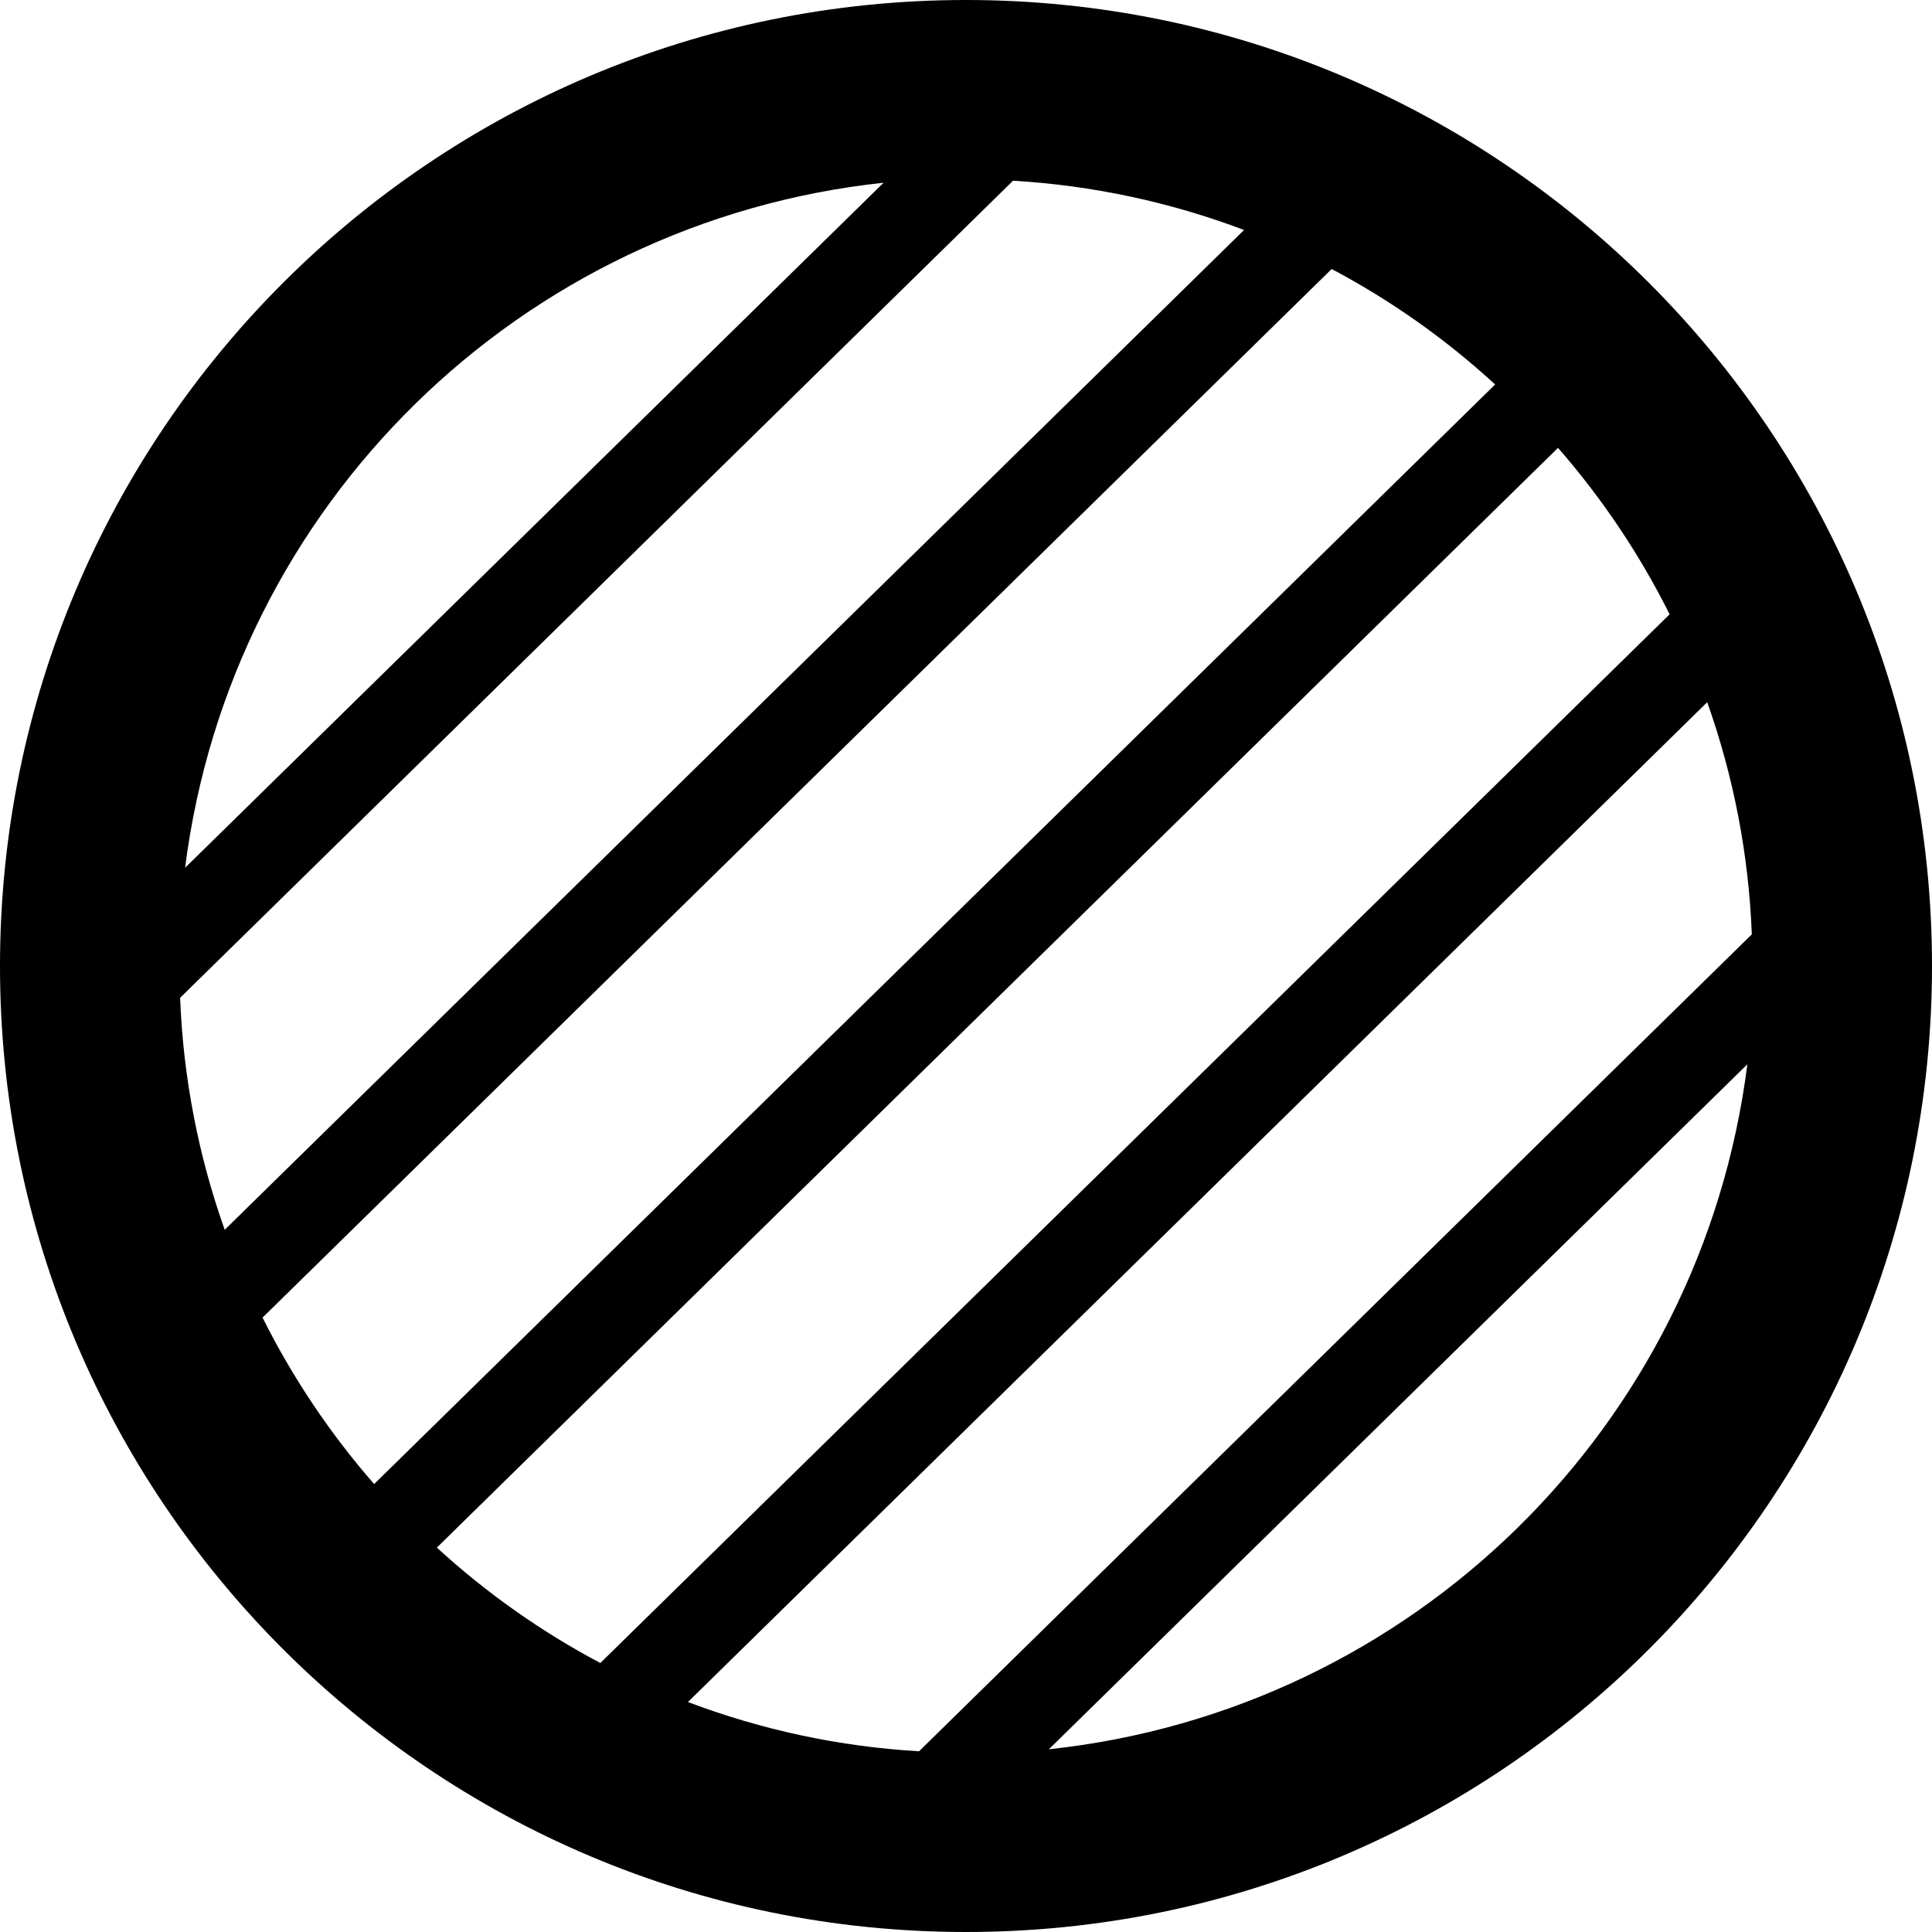
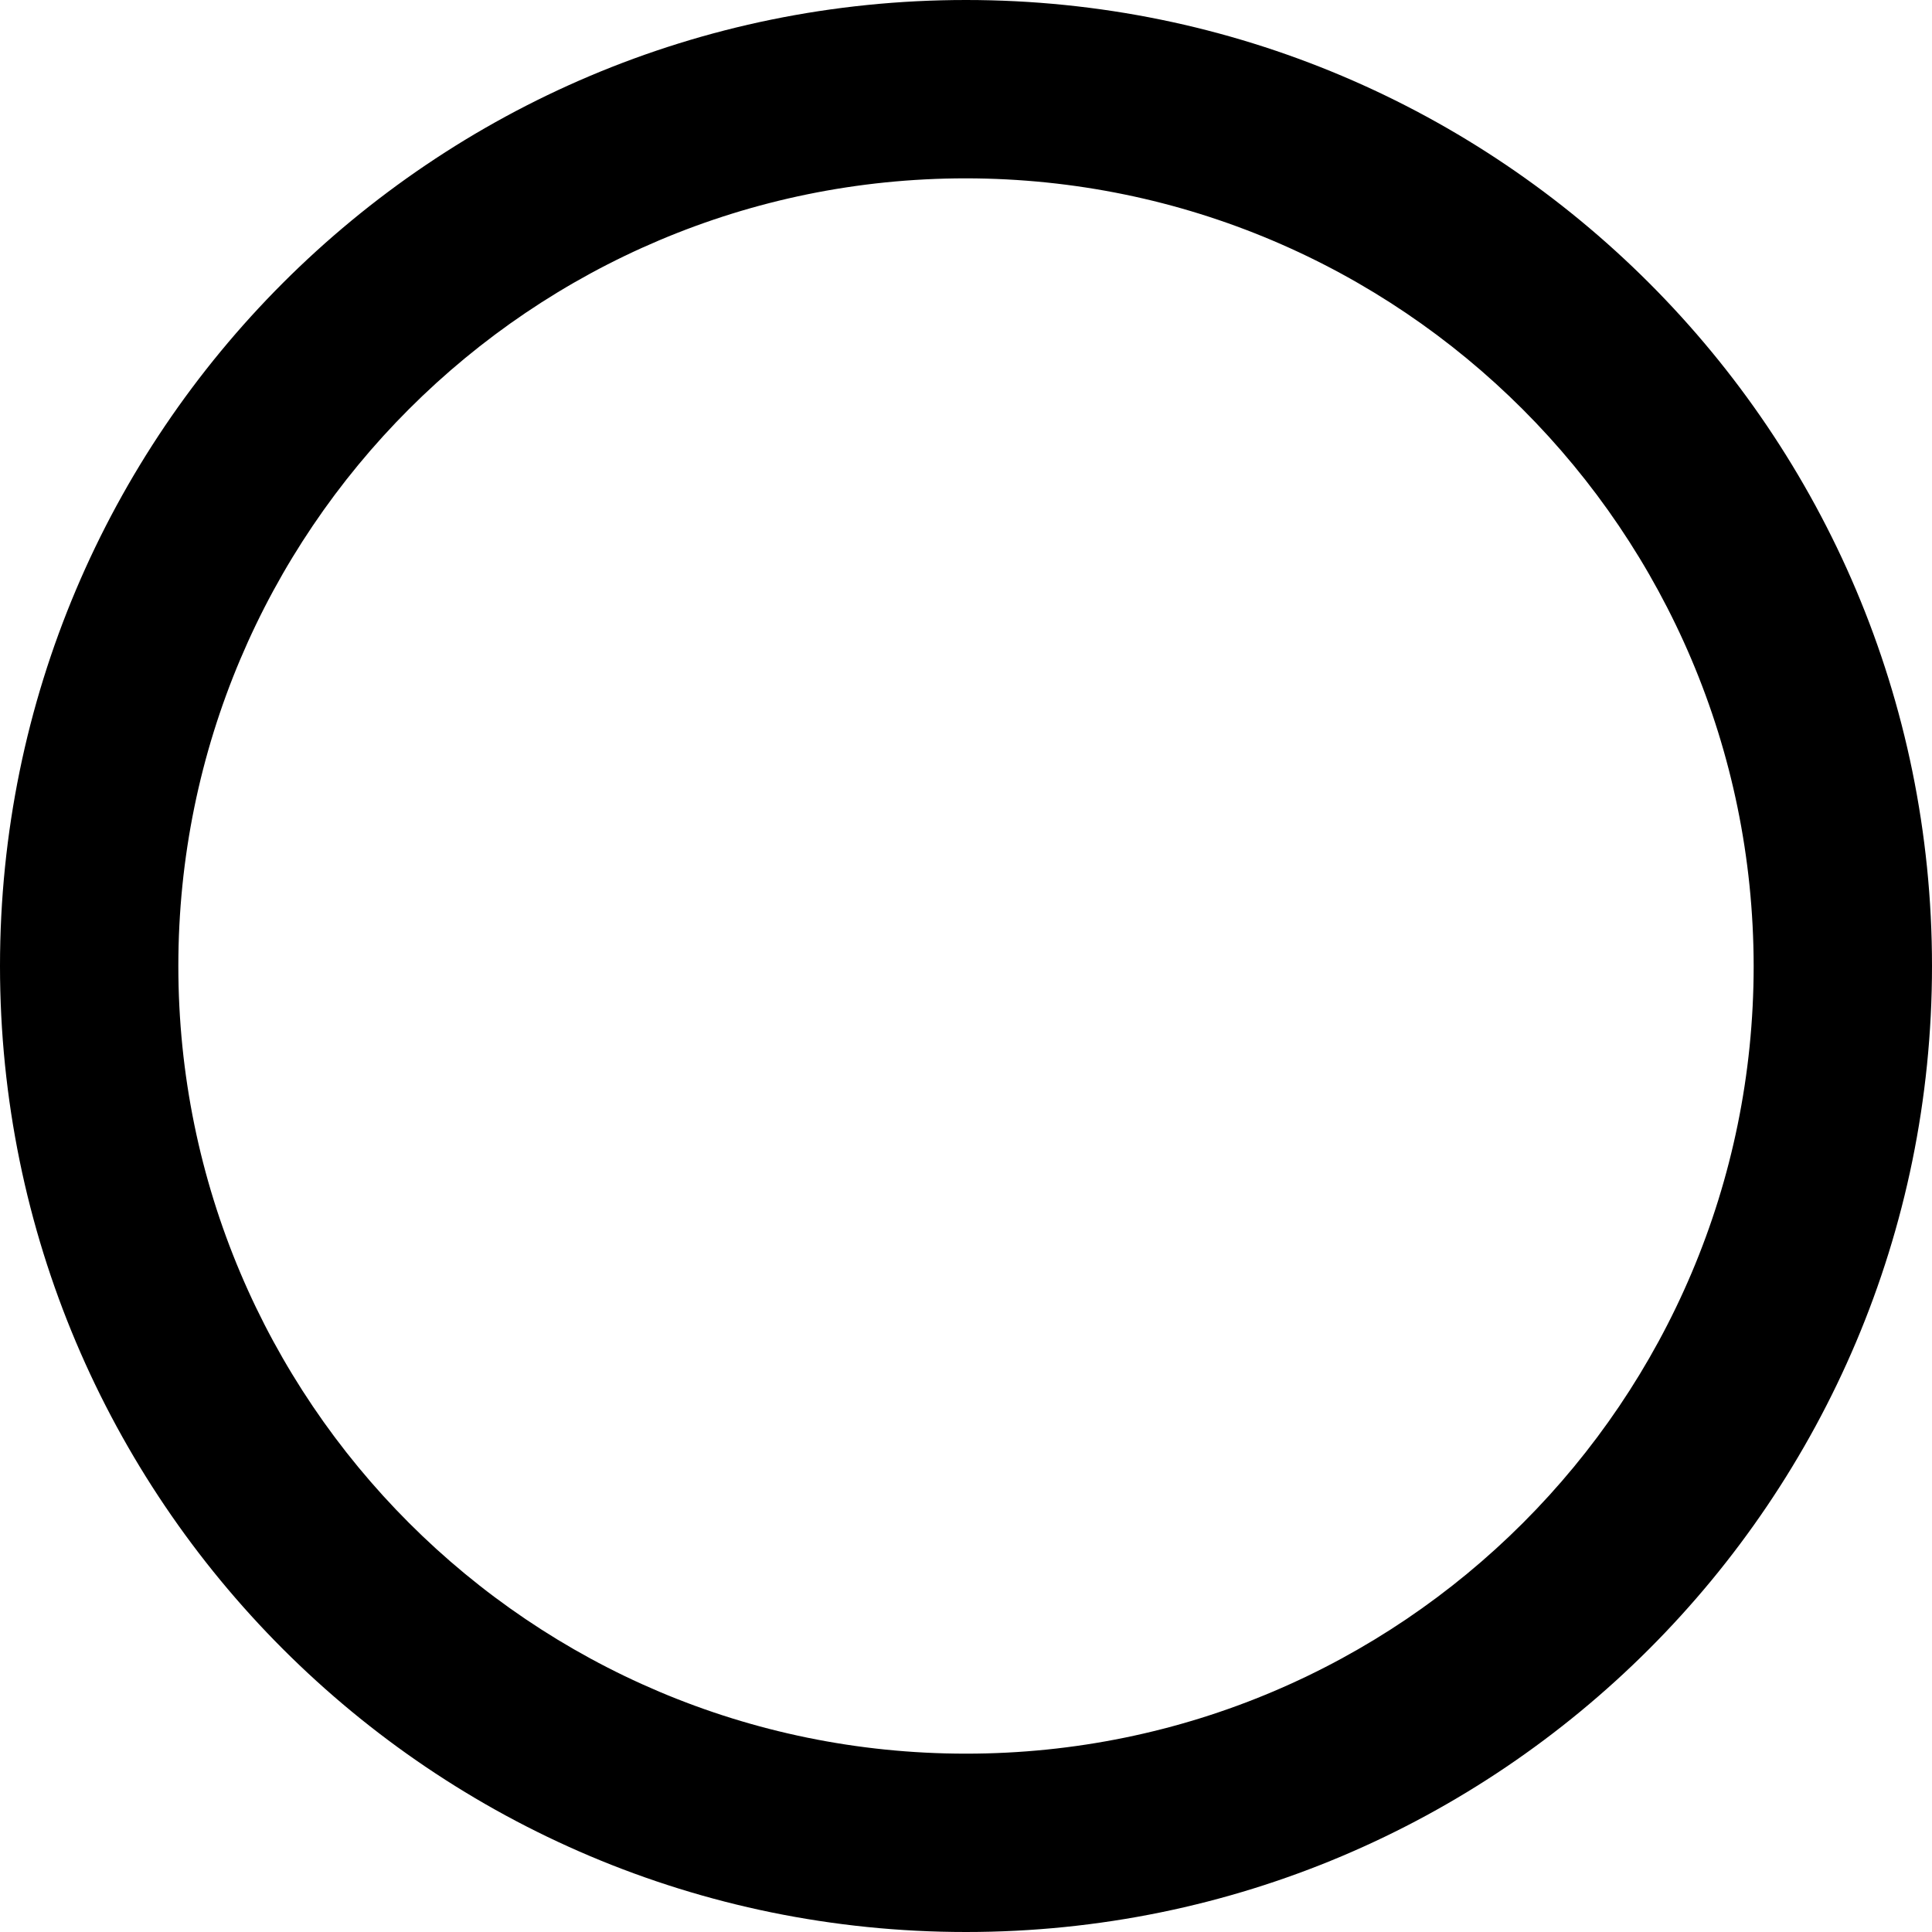
<svg xmlns="http://www.w3.org/2000/svg" width="26" height="26" viewBox="0 0 26 26">
-   <path id="icon-transparent" d="M13,0A13,13,0,1,0,26,13,13,13,0,0,0,13,0m-.632,23.568a10.507,10.507,0,0,1-3.11-.663L22.975,9.45a10.541,10.541,0,0,1,.6,3.124Zm10.1-15.3L8.079,22.38a10.608,10.608,0,0,1-2.2-1.553l15.088-14.8a10.65,10.65,0,0,1,1.5,2.236M13.633,2.432a10.532,10.532,0,0,1,3.109.663L3.024,16.55a10.528,10.528,0,0,1-.6-3.122Zm-1.742.027-9.4,9.219a10.614,10.614,0,0,1,9.4-9.219M3.53,17.735,17.921,3.62a10.575,10.575,0,0,1,2.2,1.554L5.035,19.972a10.631,10.631,0,0,1-1.5-2.237m10.58,5.806,9.4-9.218a10.613,10.613,0,0,1-9.4,9.218" />
+   <path id="icon-transparent" d="M13,2.4A10.6,10.6,0,1,0,23.6,13,10.612,10.612,0,0,0,13,2.4M13,0A13,13,0,1,1,0,13,13,13,0,0,1,13,0Z" />
</svg>
